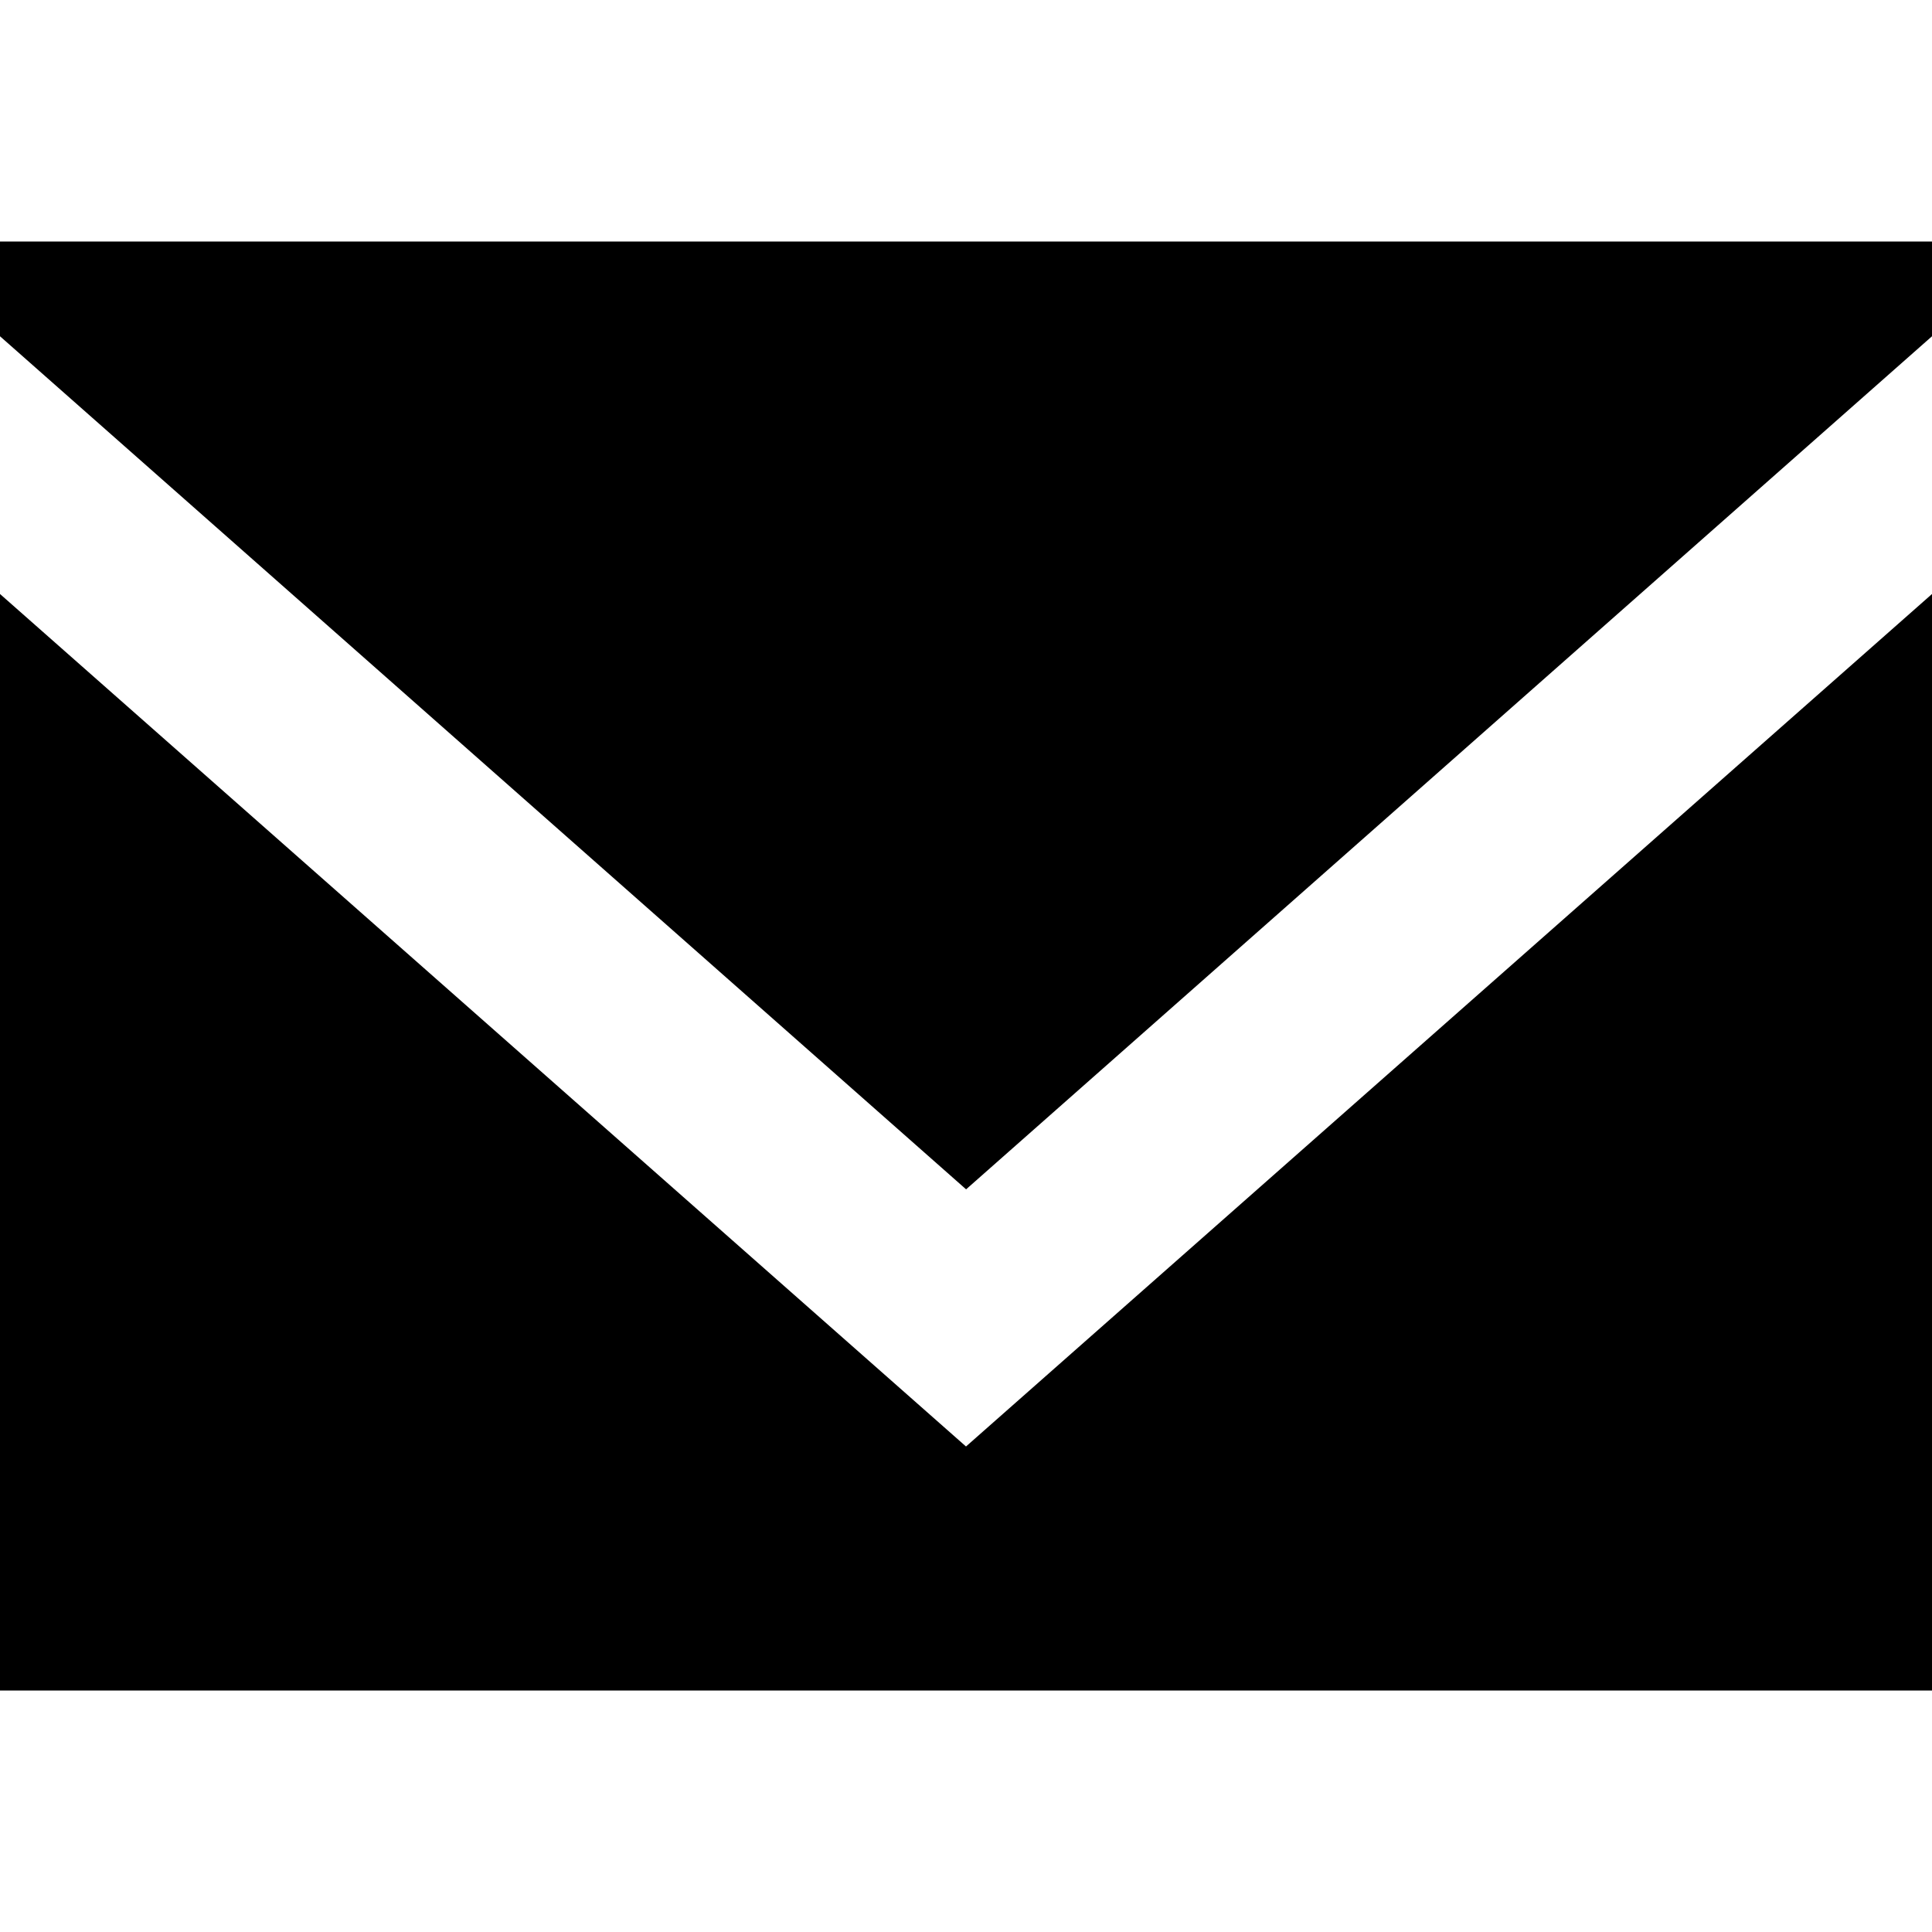
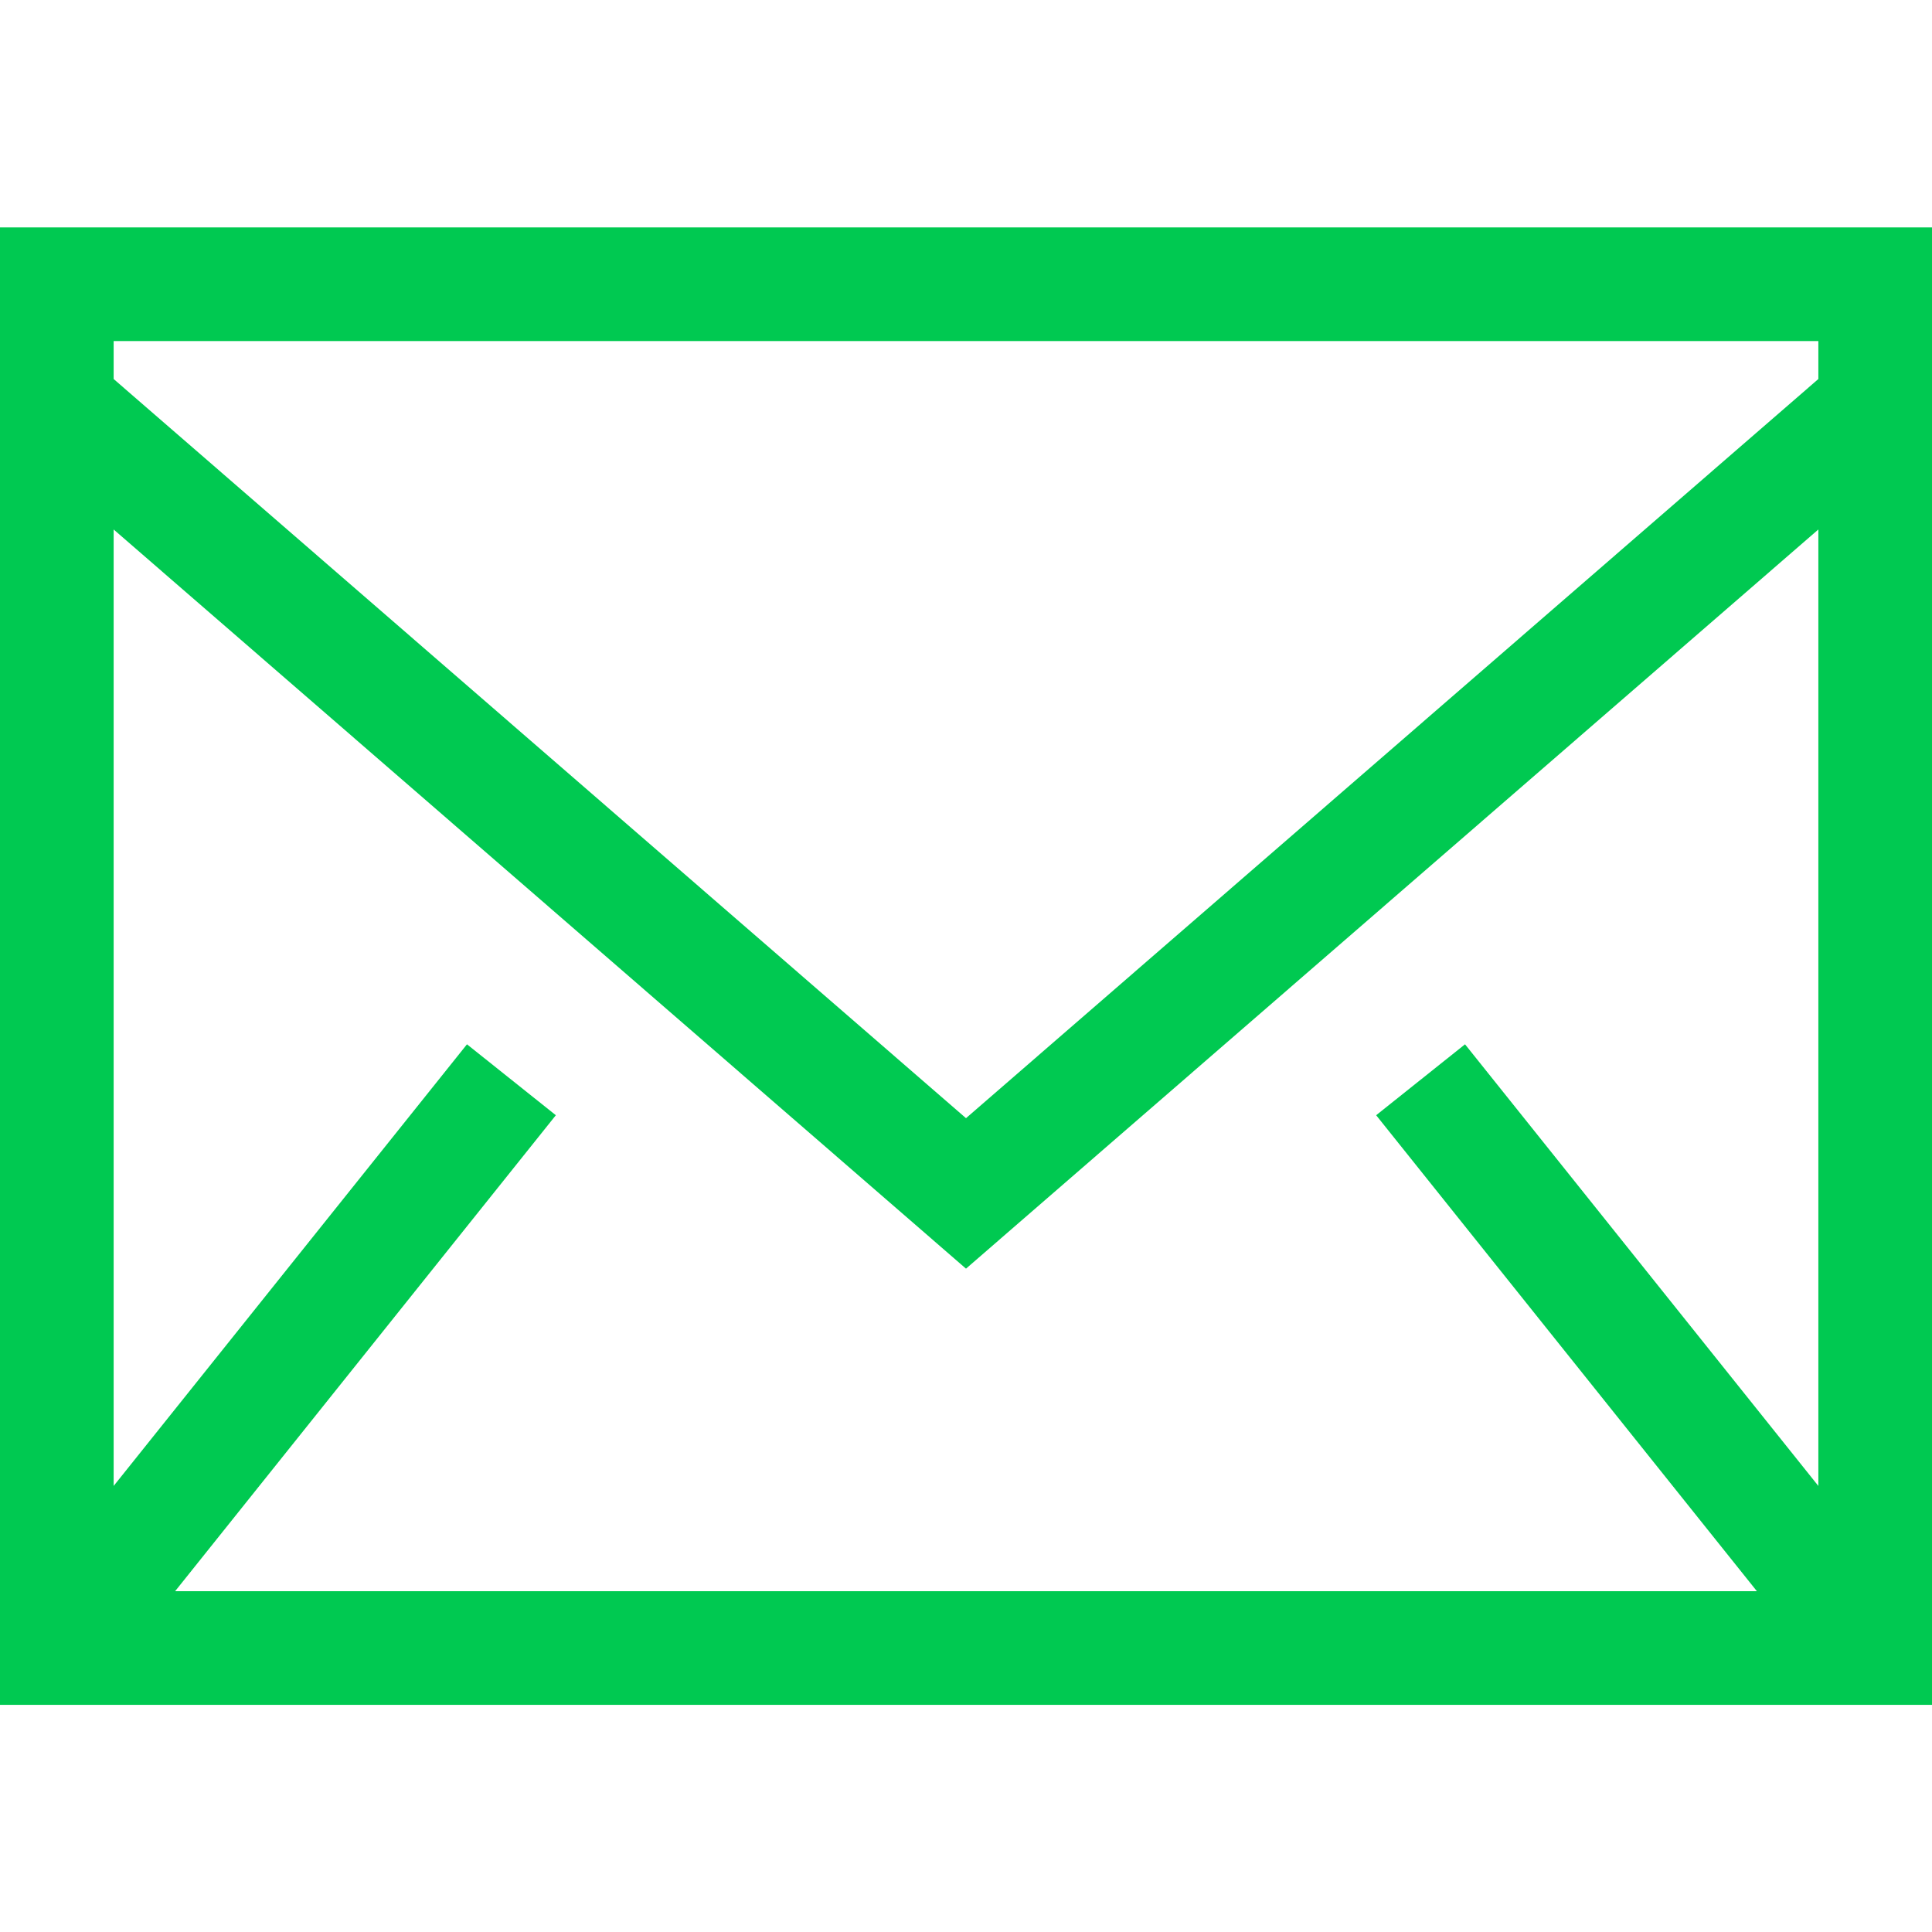
- <svg xmlns="http://www.w3.org/2000/svg" width="800px" height="800px" viewBox="0 -2.5 20 20" version="1.1" fill="#97d700" stroke="#97d700">
+ <svg xmlns="http://www.w3.org/2000/svg" fill="#00c951" width="800px" height="800px" viewBox="0 0 1920 1920">
  <g id="SVGRepo_bgCarrier" stroke-width="0" />
  <g id="SVGRepo_tracerCarrier" stroke-linecap="round" stroke-linejoin="round" />
  <g id="SVGRepo_iconCarrier">
-     <defs> </defs>
-     <g id="Page-1" stroke="none" stroke-width="1" fill="none" fill-rule="evenodd">
-       <g id="Dribbble-Light-Preview" transform="translate(-340, -922)" fill="#000000">
-         <g id="icons" transform="translate(56, 160)">
-           <path d="M294,774.474 L284,765.649 L284,777 L304,777 L304,765.649 L294,774.474 Z M294.001,771.812 L284,762.981 L284,762 L304,762 L304,762.981 L294.001,771.812 Z" id="email-[#1572]"> </path>
-         </g>
-       </g>
-     </g>
+     <path d="M0 1694.235h1920V226H0v1468.235ZM112.941 376.664V338.94H1807.06v37.723L960 1111.233l-847.059-734.57ZM1807.06 526.198v950.513l-351.134-438.89-88.32 70.475 378.353 472.998H174.042l378.353-472.998-88.32-70.475-351.134 438.89V526.198L960 1260.768l847.059-734.57Z" fill-rule="evenodd" />
  </g>
</svg>
